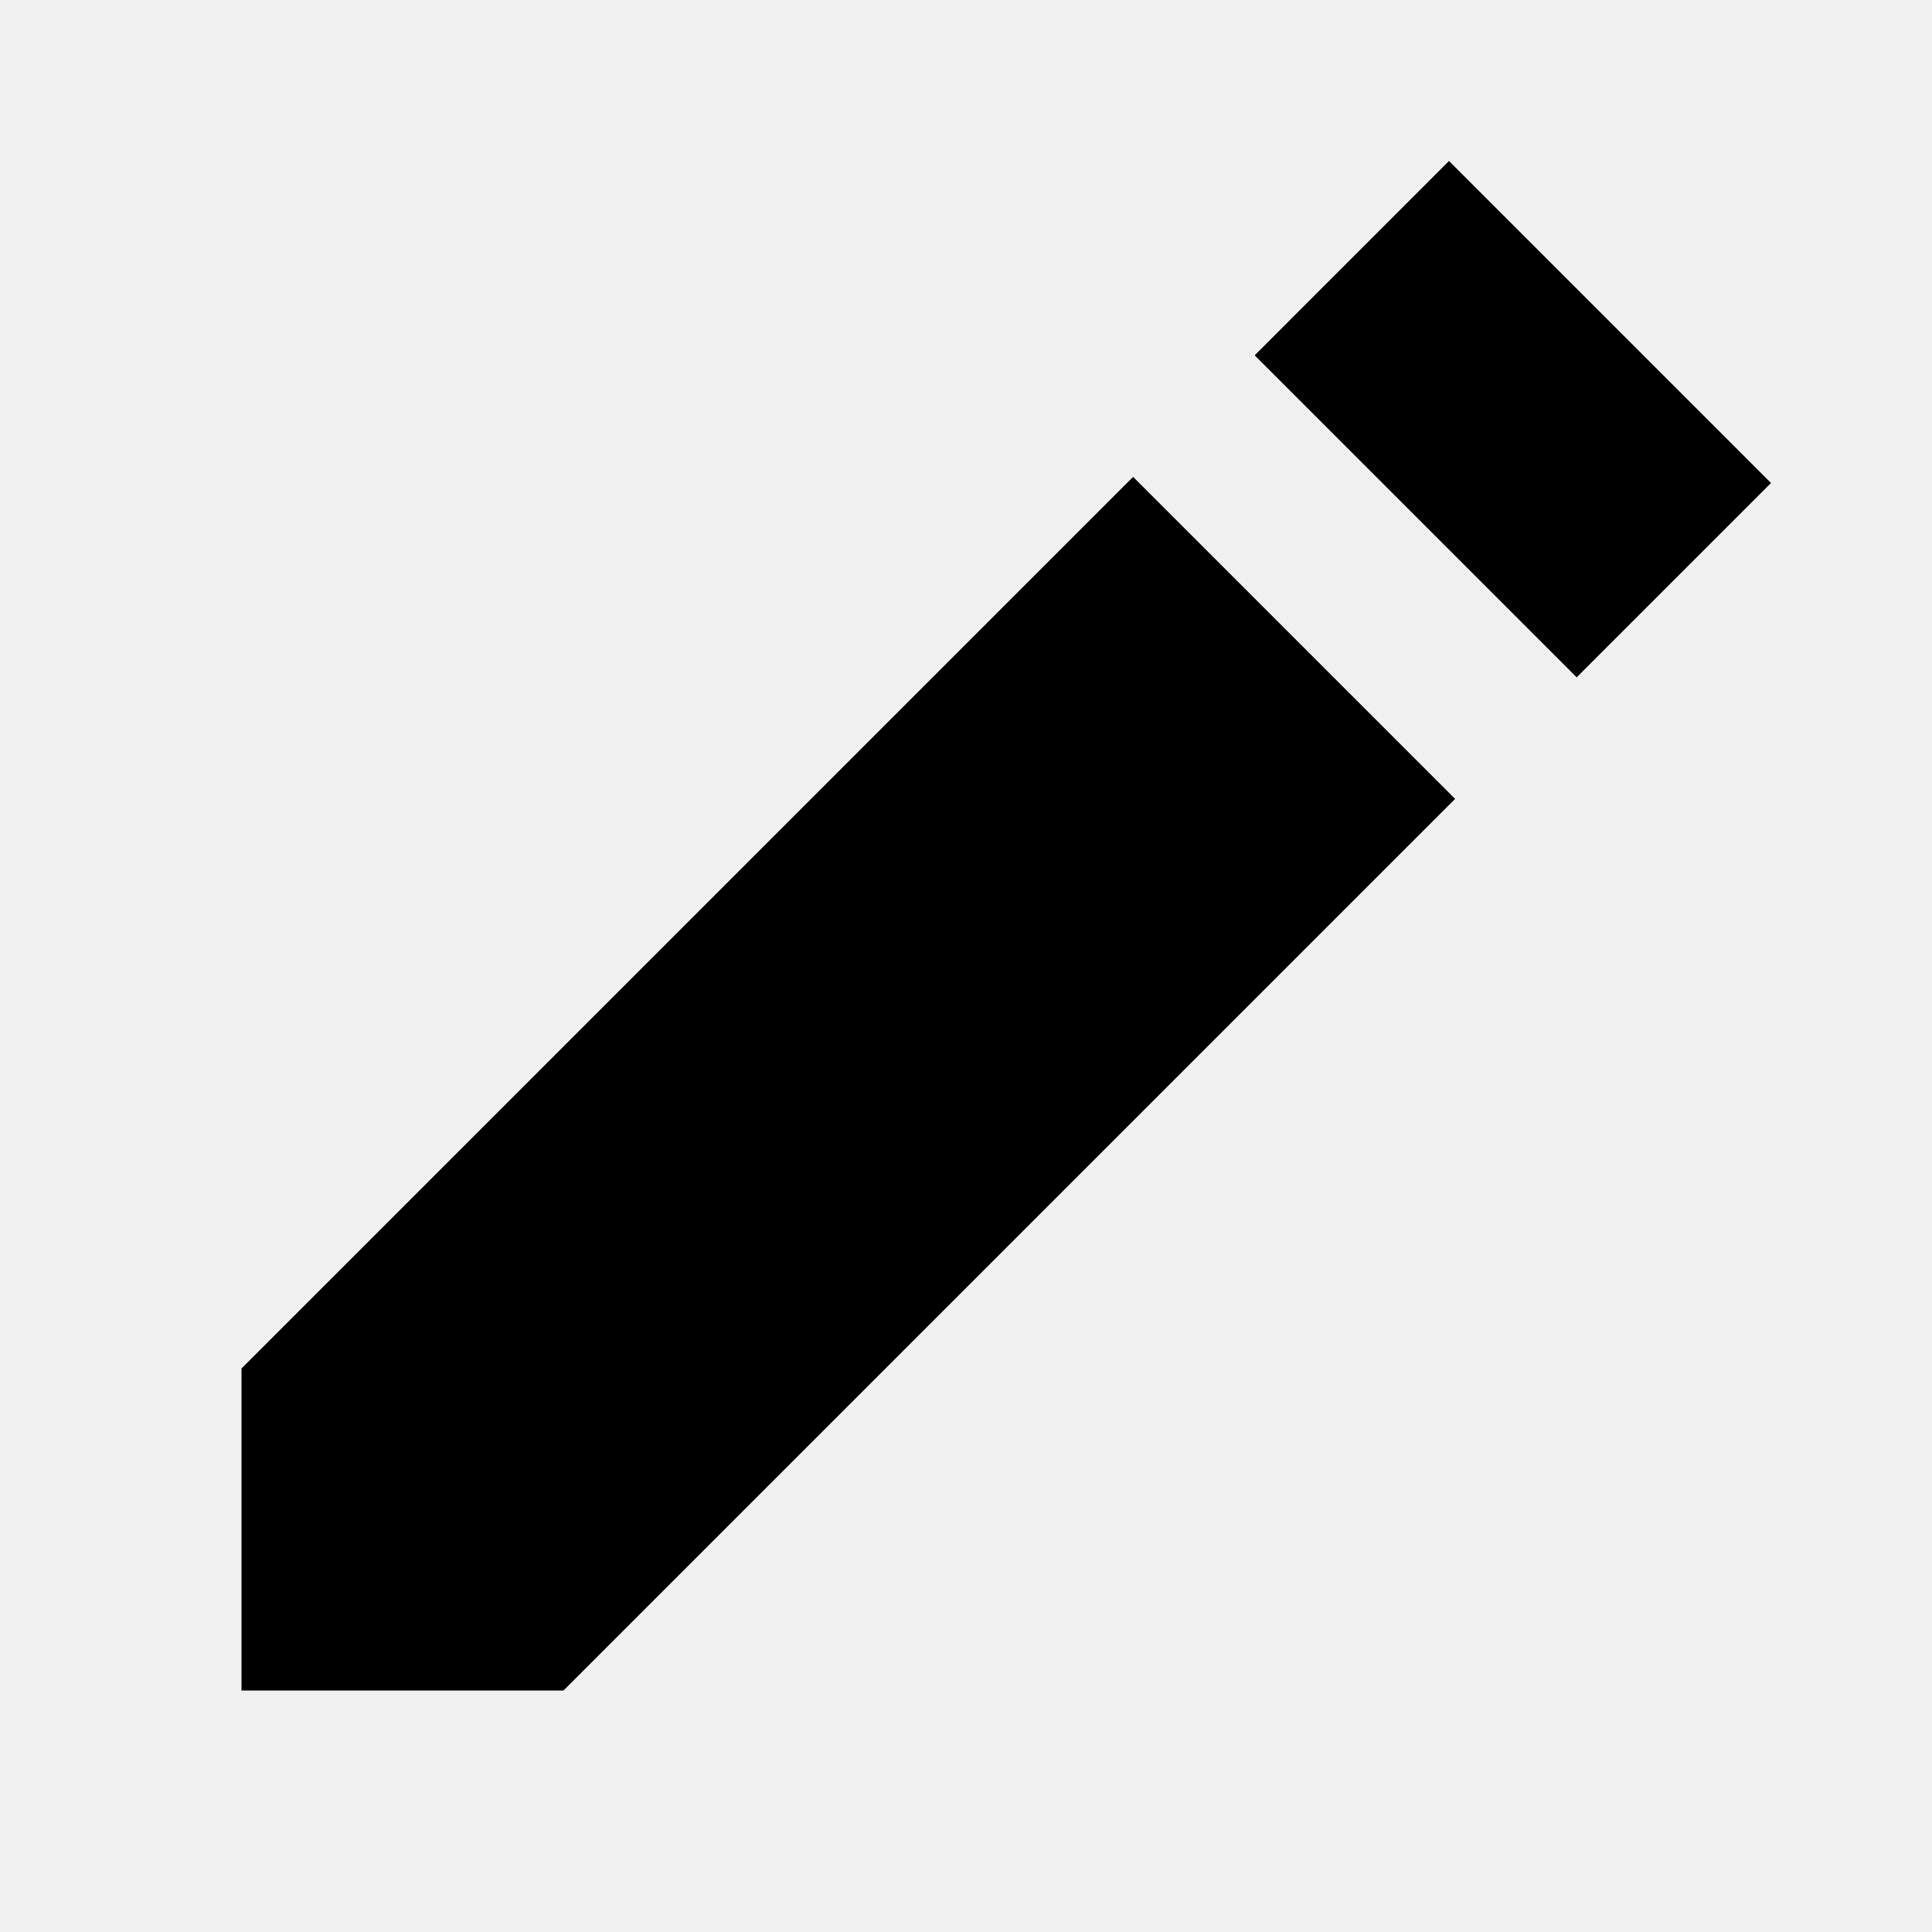
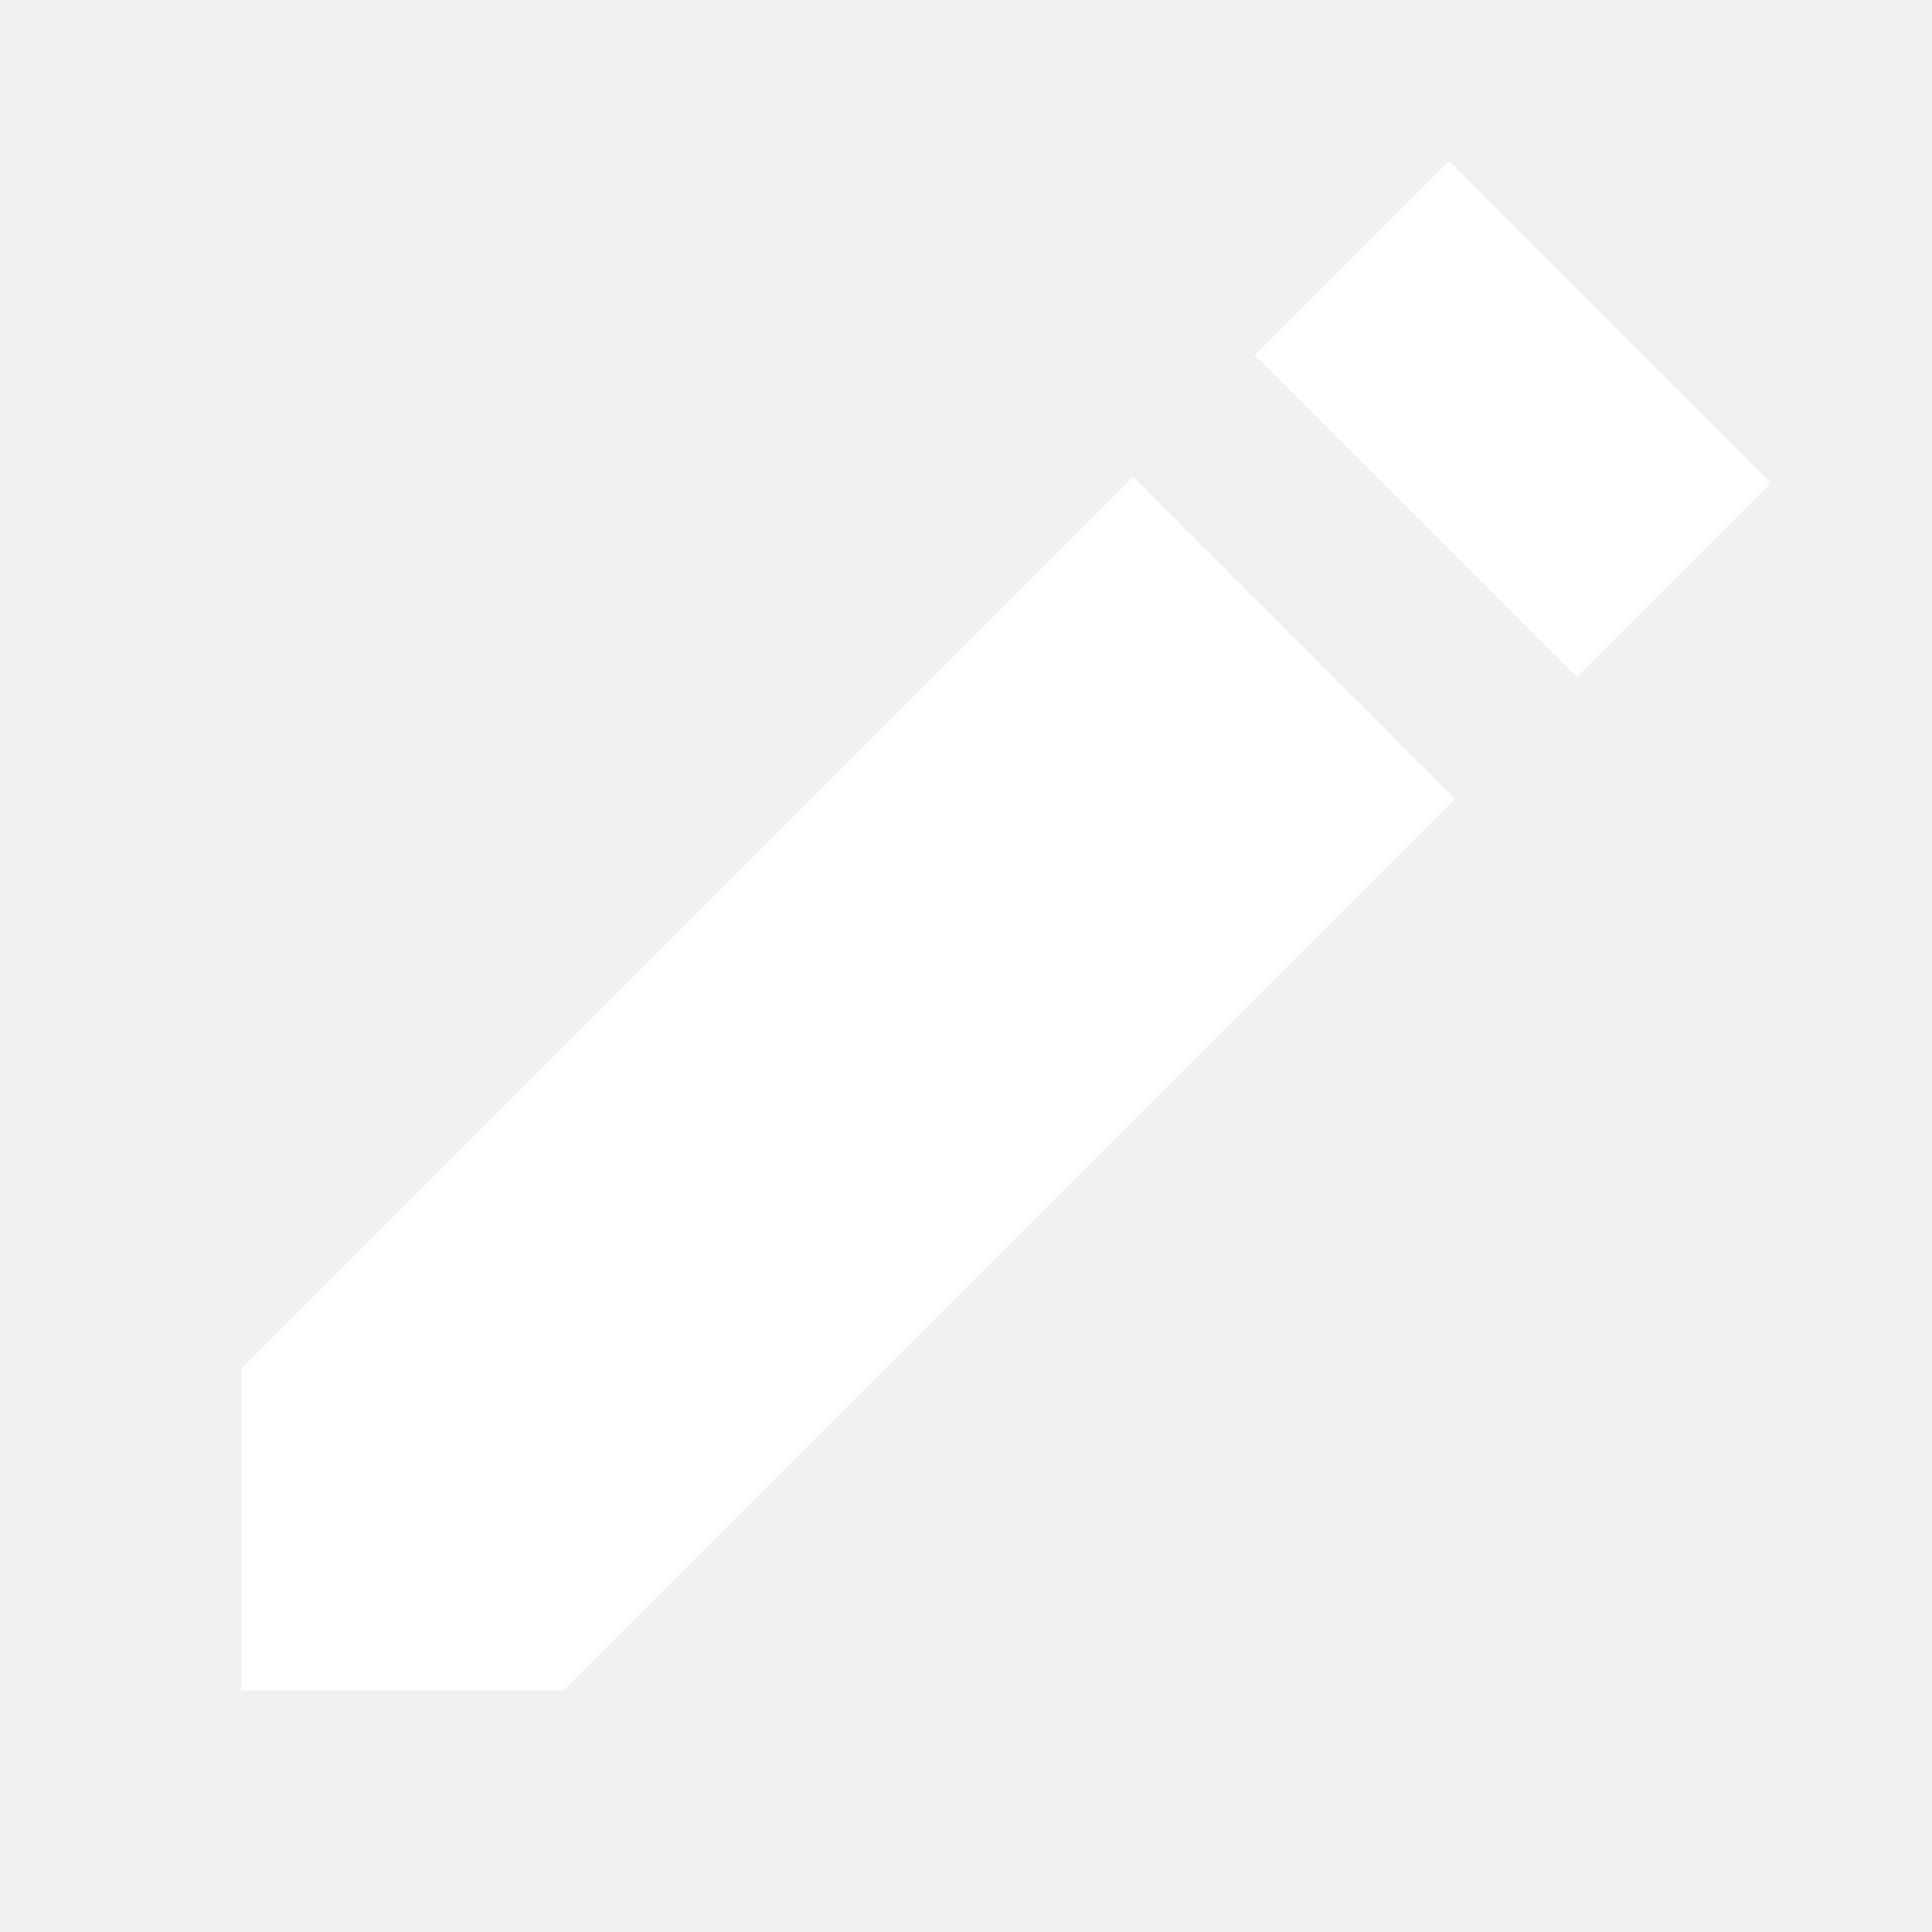
- <svg xmlns="http://www.w3.org/2000/svg" fill="#000000" viewBox="0 0 24 24" width="24px" height="24px">
+ <svg xmlns="http://www.w3.org/2000/svg" fill="#fff" viewBox="0 0 24 24" width="24px" height="24px">
  <path d="M 18 2 L 15.586 4.414 L 19.586 8.414 L 22 6 L 18 2 z M 14.076 5.924 L 3 17 L 3 21 L 7 21 L 18.076 9.924 L 14.076 5.924 z" />
</svg>
